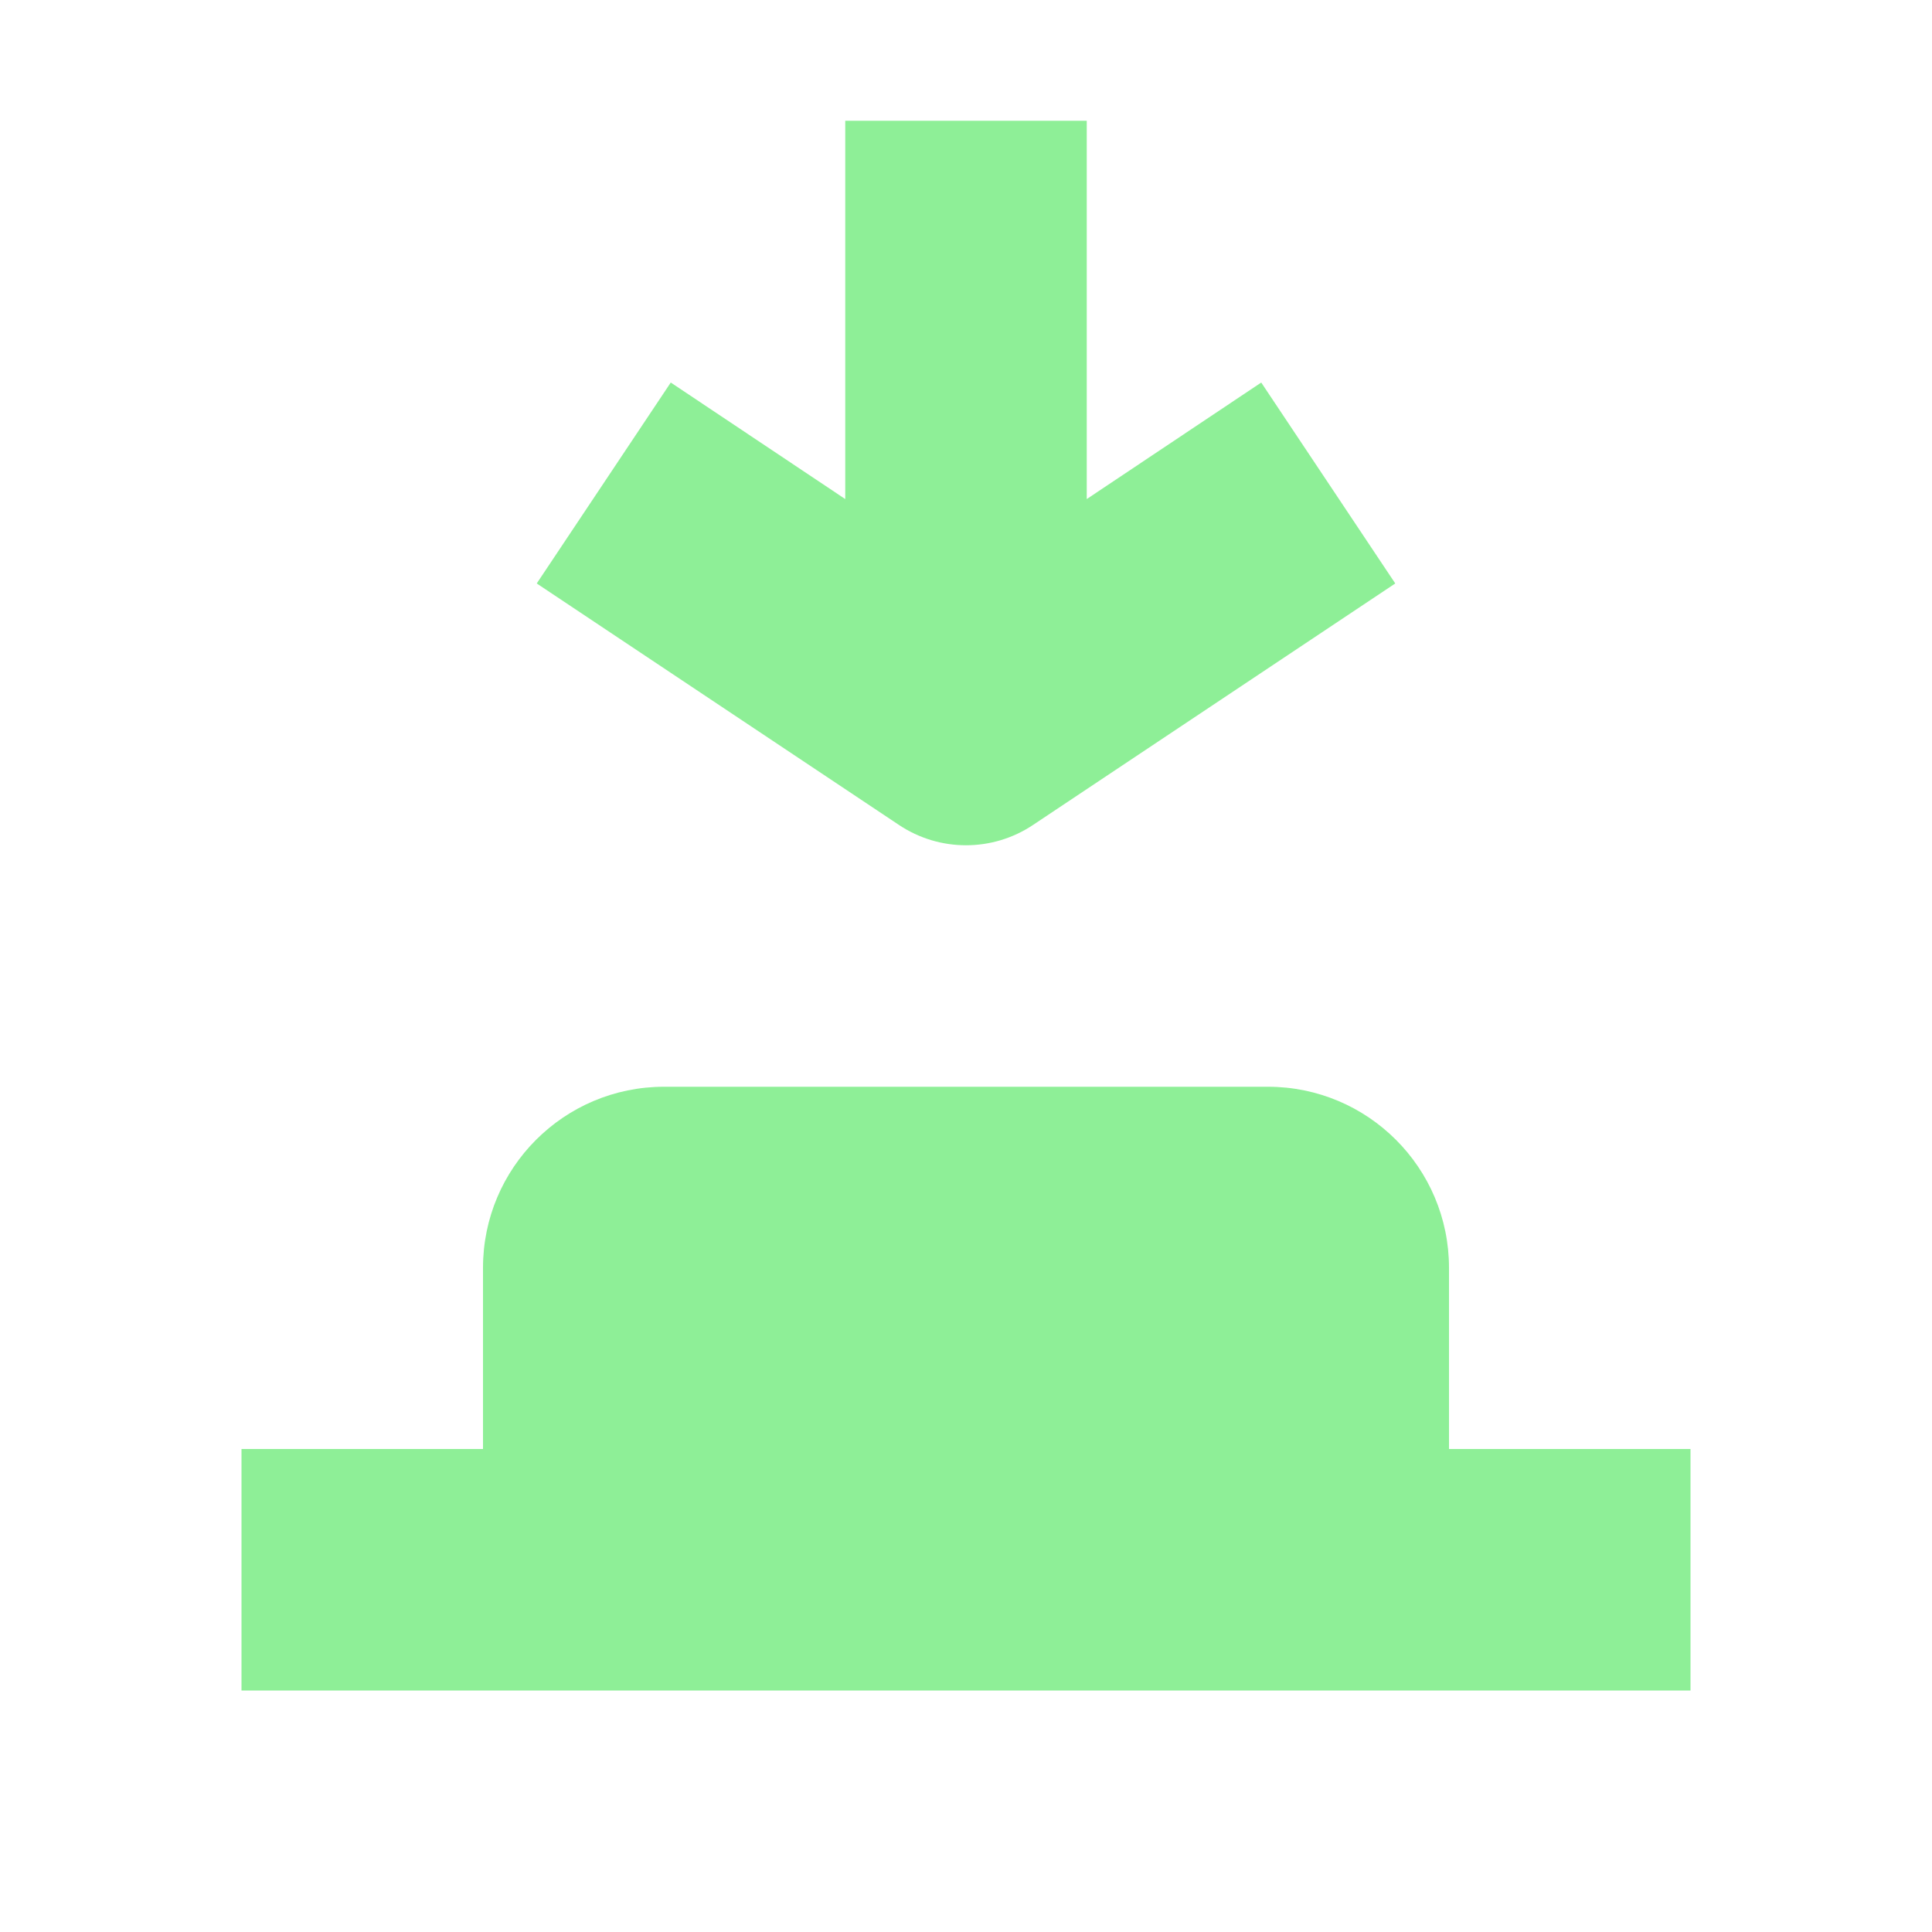
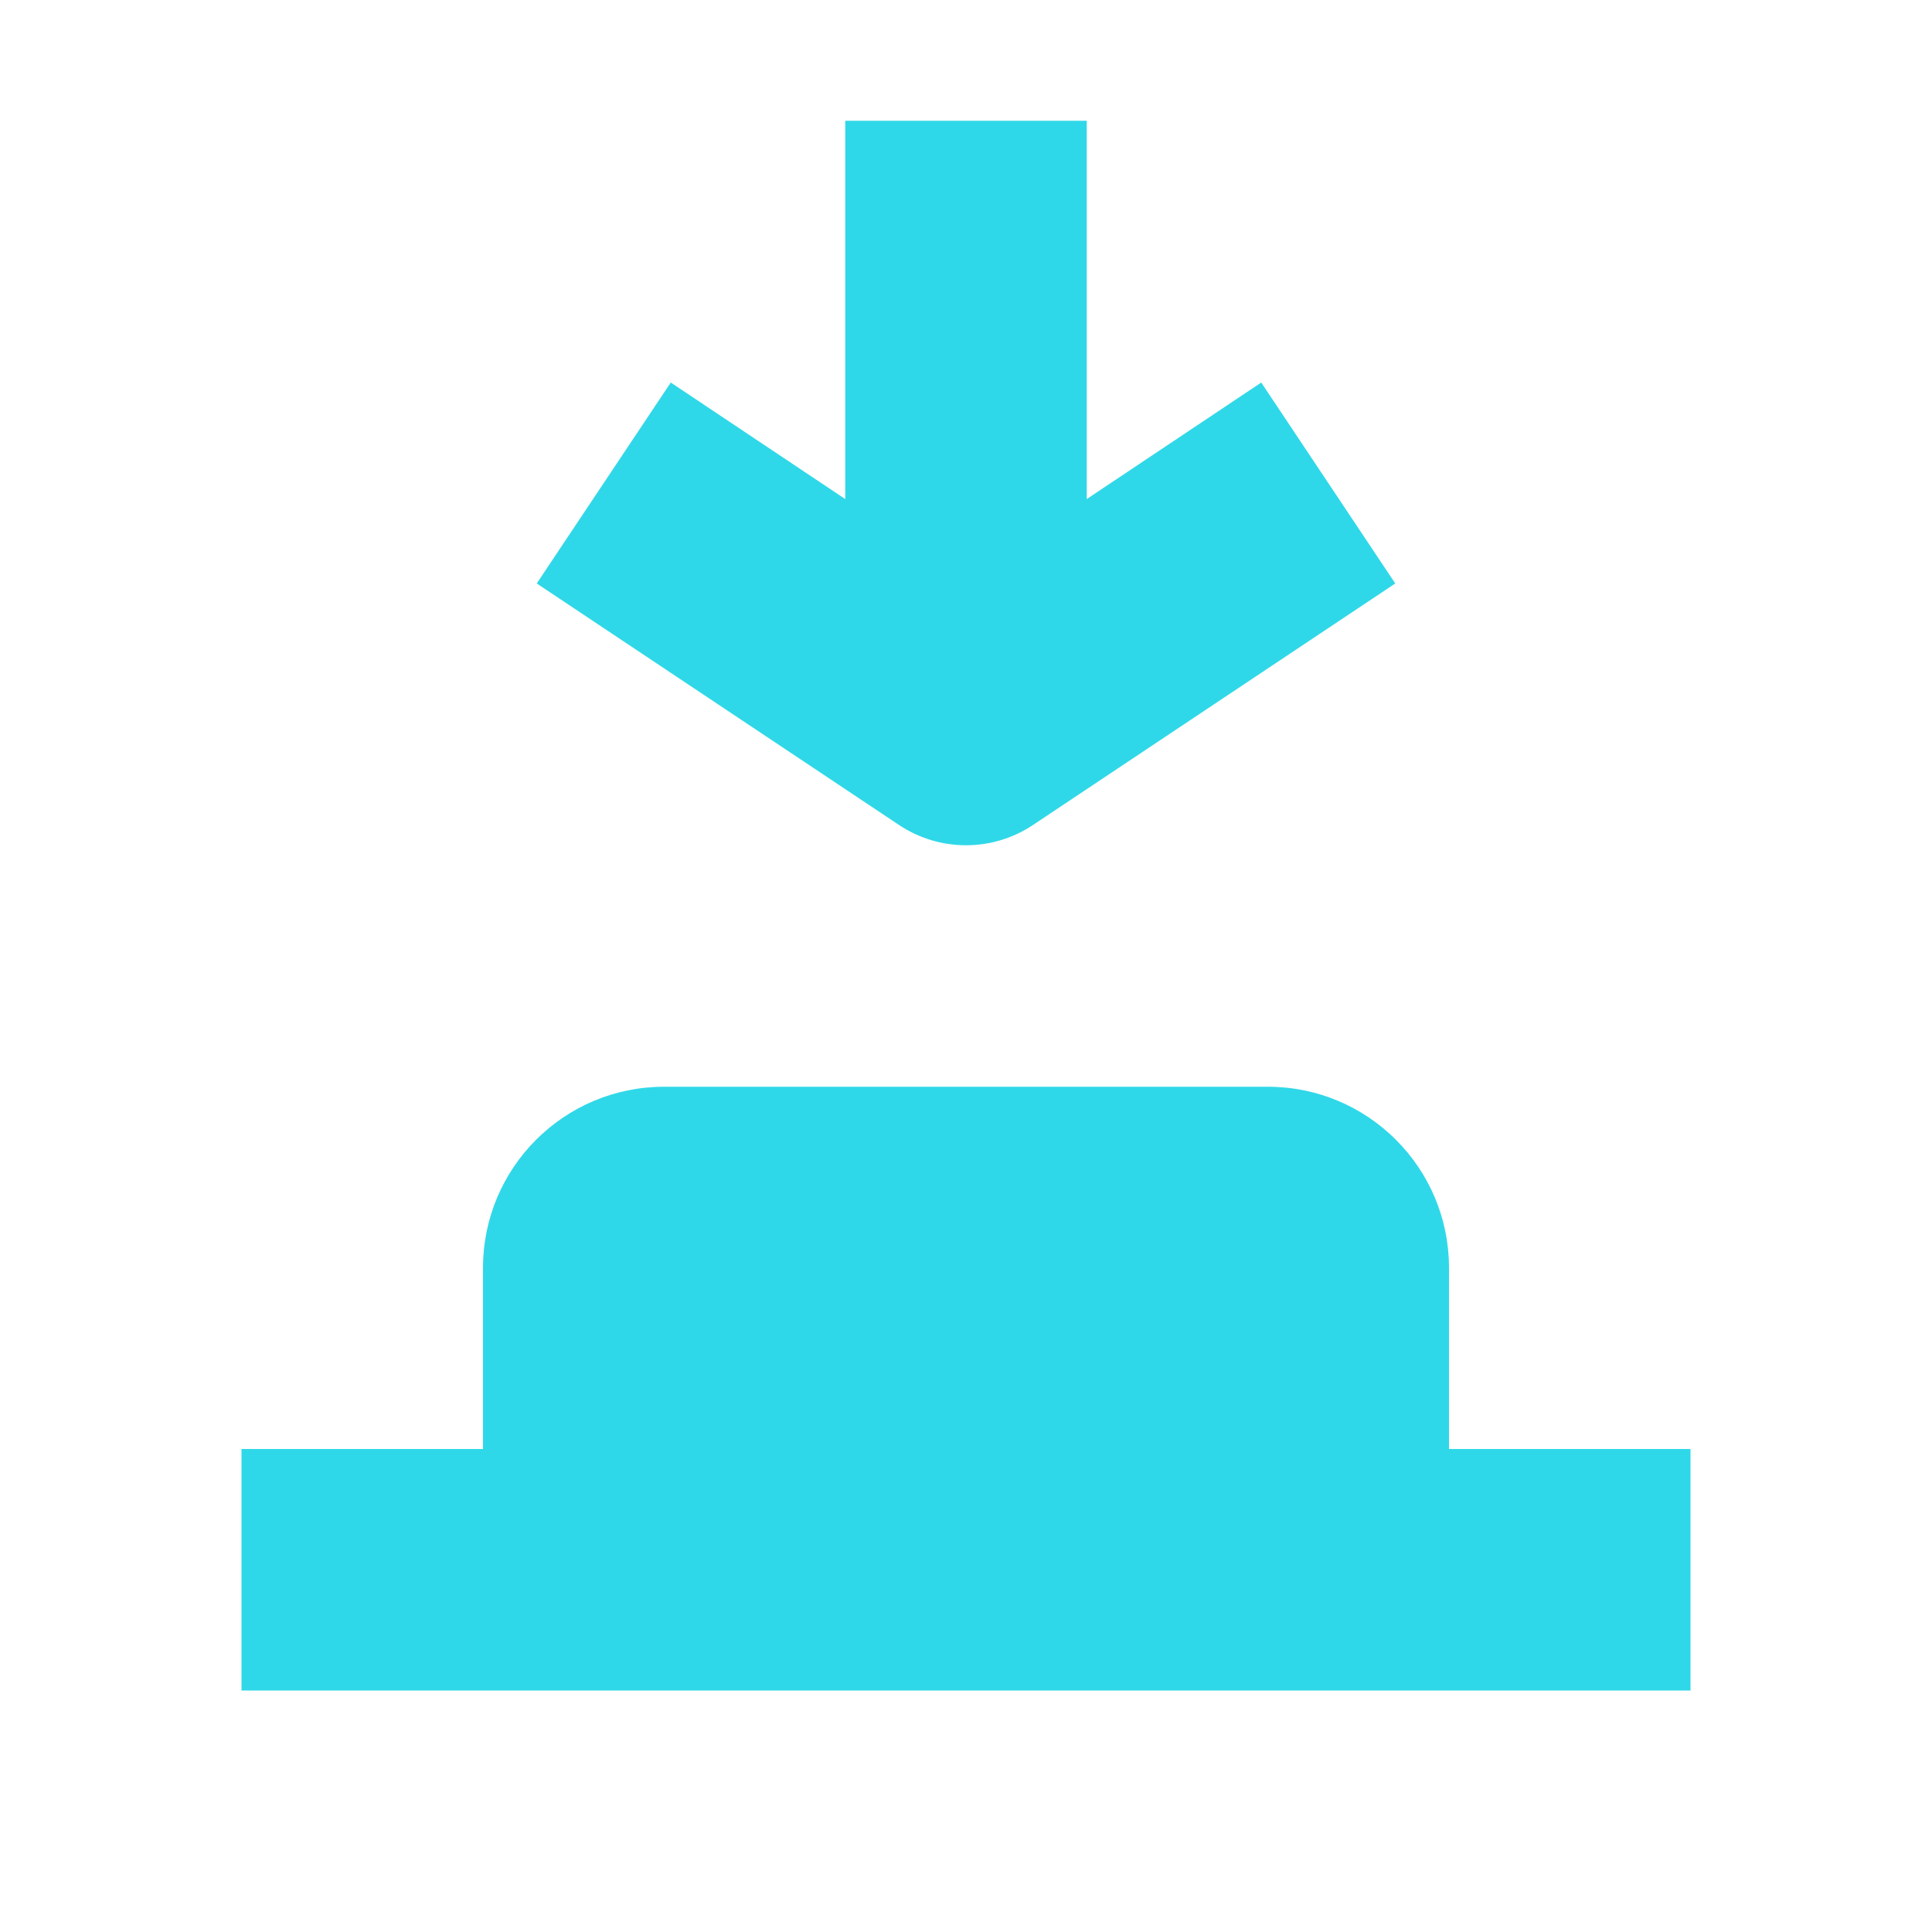
<svg xmlns="http://www.w3.org/2000/svg" width="16" height="16">
-   <path fill="#8eef97" d="M7 1v3.133l-1.445-.965-1.11 1.664 3 2a1 1 0 0 0 1.11 0l3-2-1.11-1.664L9 4.133V1zM5.5 9A1.5 1.5 0 0 0 4 10.5V12H2v2h12v-2h-2v-1.5A1.5 1.5 0 0 0 10.5 9z" />
+   <path fill="#2fd8e8" d="M7 1v3.133l-1.445-.965-1.11 1.664 3 2a1 1 0 0 0 1.11 0l3-2-1.11-1.664L9 4.133V1zM5.5 9A1.5 1.5 0 0 0 4 10.5V12H2v2h12v-2h-2v-1.5A1.5 1.5 0 0 0 10.5 9z" />
</svg>
